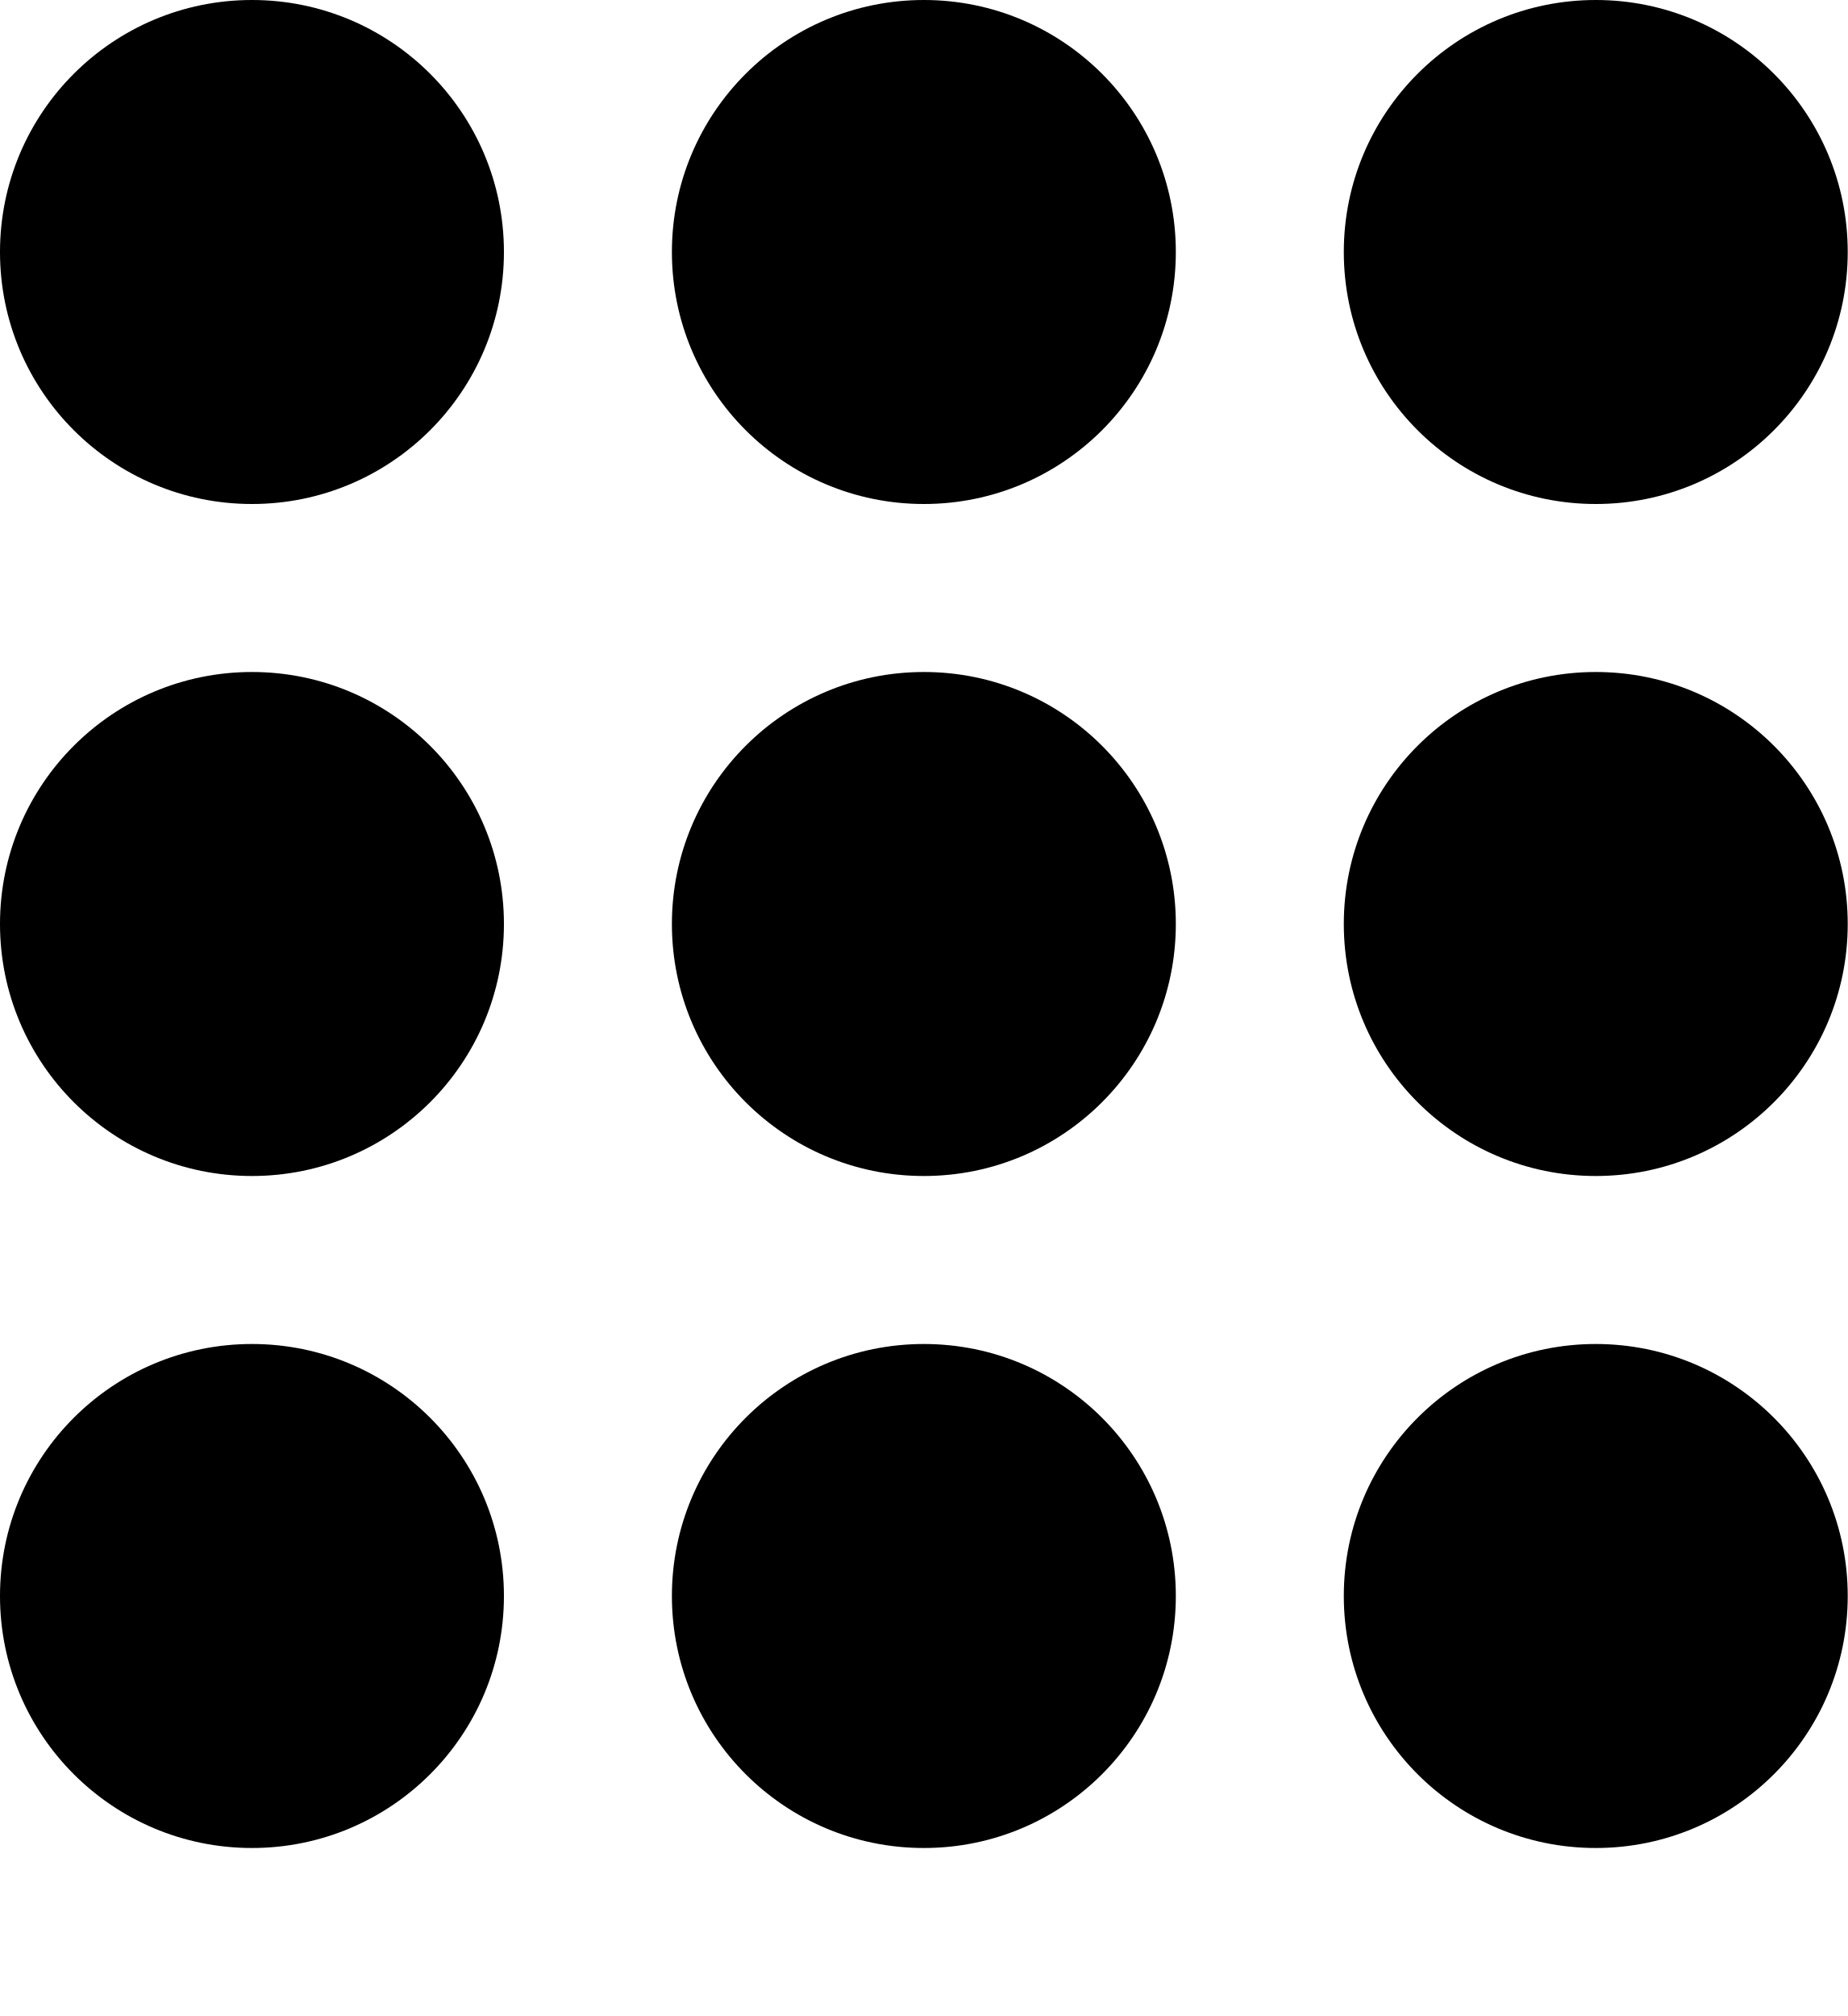
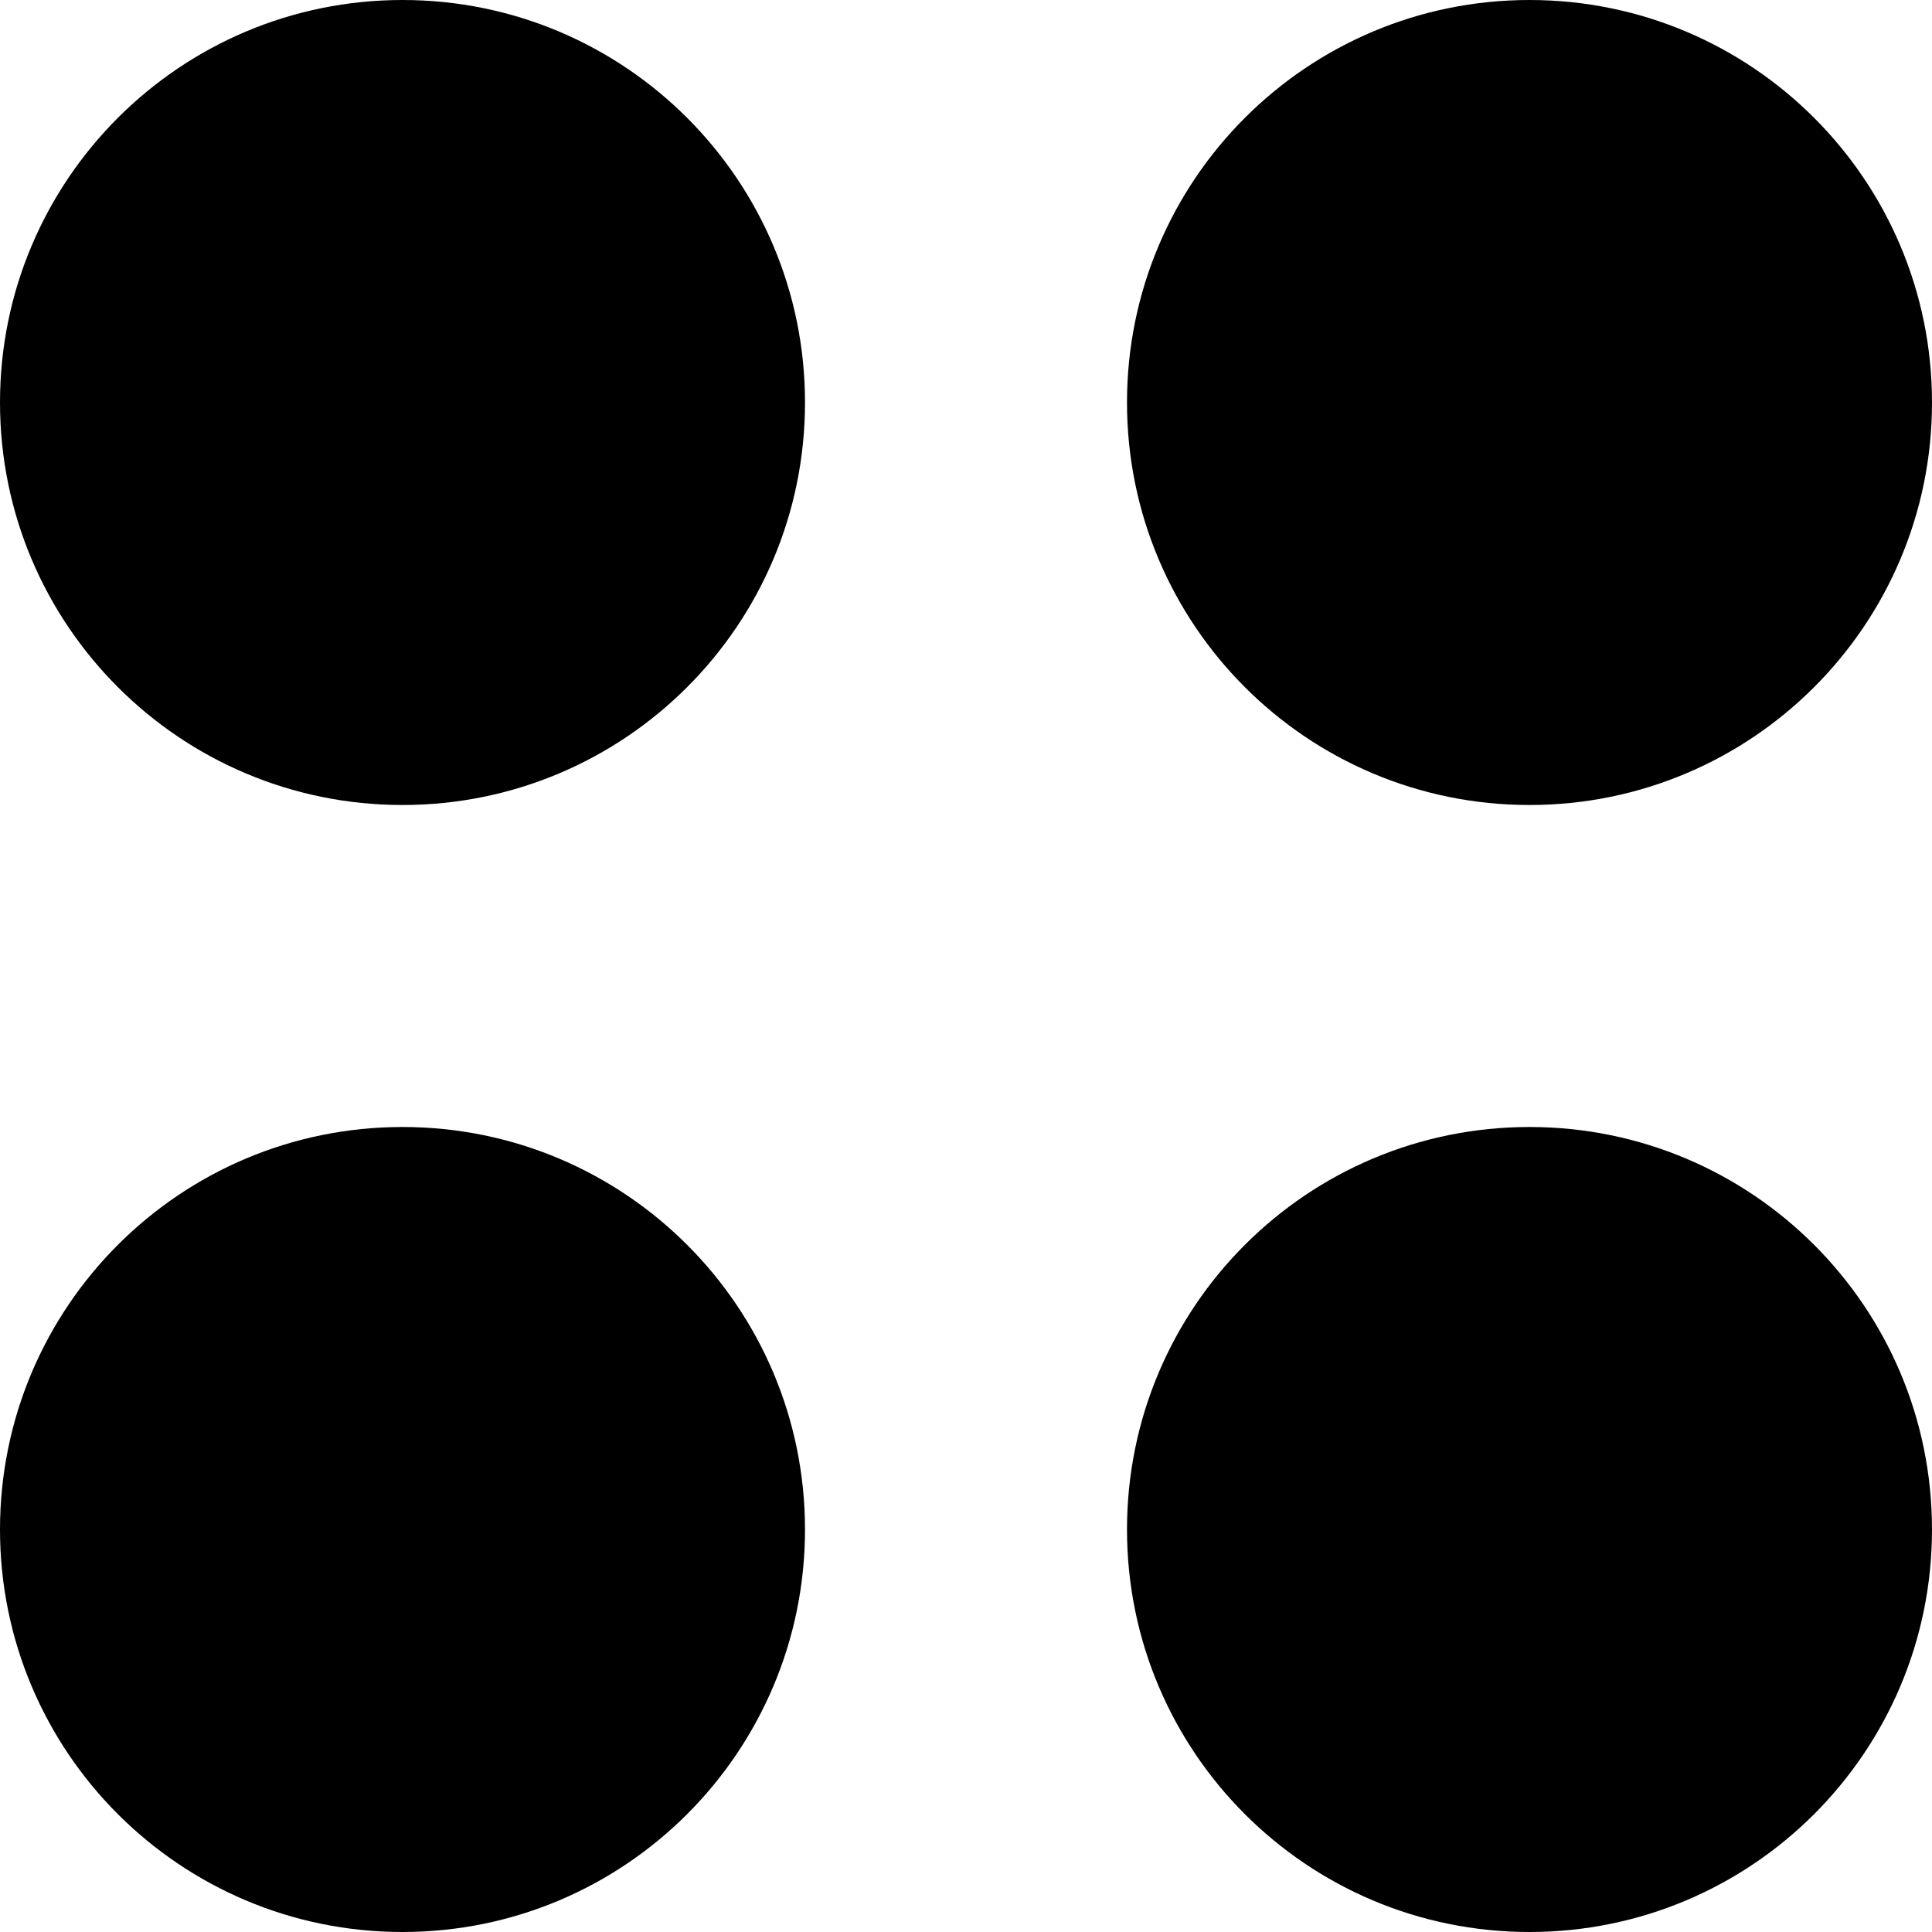
- <svg xmlns="http://www.w3.org/2000/svg" version="1.1" x="0px" y="0px" viewBox="0 0 880 960" enable-background="new 0 0 880 960" xml:space="preserve">
+ <svg xmlns="http://www.w3.org/2000/svg" version="1.1" x="0px" y="0px" viewBox="0 0 960 960" enable-background="new 0 0 960 960" xml:space="preserve">
+   <g id="row-5">
+ </g>
  <g id="row-4">
-     <g id="upload">
- 	</g>
-     <g id="menu">
- 	</g>
-     <g id="gear">
- 	</g>
-     <g id="external">
- 	</g>
-     <g id="graph">
- 	</g>
-   </g>
+ </g>
  <g id="row-3">
    <g id="alert">
	</g>
    <g id="expand">
	</g>
    <g id="collapse">
	</g>
    <g id="colections">
	</g>
    <g id="briefcase">
	</g>
    <g id="flag">
	</g>
    <g id="flag-small">
	</g>
    <g id="signpost">
	</g>
    <g id="info-card">
	</g>
    <g id="journal">
	</g>
    <g id="network">
	</g>
    <g id="trash">
	</g>
    <g id="card">
	</g>
    <g id="browser">
	</g>
    <g id="arrows">
	</g>
    <g id="arrow-left-rod">
	</g>
  </g>
  <g id="row-2">
    <g id="arrow-right-rod">
	</g>
    <g id="arrow-up-short">
	</g>
    <g id="arrow-down-short">
	</g>
    <g id="heart-full">
	</g>
    <g id="balloon-comments-inline">
	</g>
    <g id="balloon-comments">
	</g>
    <g id="check">
	</g>
    <g id="balloon-topic">
	</g>
    <g id="persons">
	</g>
    <g id="groups">
-       <path d="M240,120c0,66.3-53.7,120-120,120S0,186.3,0,120S53.7,0,120,0S240,53.7,240,120z M440,0c-66.3,0-120,53.7-120,120    s53.7,120,120,120s120-53.7,120-120S506.3,0,440,0z M760,240c66.3,0,120-53.7,120-120S826.3,0,760,0S640,53.7,640,120    S693.7,240,760,240z M120,320C53.7,320,0,373.7,0,440s53.7,120,120,120s120-53.7,120-120S186.3,320,120,320z M440,320    c-66.3,0-120,53.7-120,120s53.7,120,120,120s120-53.7,120-120S506.3,320,440,320z M760,320c-66.3,0-120,53.7-120,120    s53.7,120,120,120s120-53.7,120-120S826.3,320,760,320z M120,640C53.7,640,0,693.7,0,760s53.7,120,120,120s120-53.7,120-120    S186.3,640,120,640z M440,640c-66.3,0-120,53.7-120,120s53.7,120,120,120s120-53.7,120-120S506.3,640,440,640z M760,640    c-66.3,0-120,53.7-120,120s53.7,120,120,120s120-53.7,120-120S826.3,640,760,640z" />
+       <path id="groups_1_" d="M400,200c0,110.5-89.5,200-200,200C89.5,400,0,310.5,0,200S89.5,0,200,0C310.5,0,400,89.5,400,200z     M760,400c110.5,0,200-89.5,200-200S870.5,0,760,0C649.5,0,560,89.5,560,200S649.5,400,760,400z M200,560C89.5,560,0,649.5,0,760    s89.5,200,200,200c110.5,0,200-89.5,200-200S310.5,560,200,560z M760,560c-110.5,0-200,89.5-200,200s89.5,200,200,200    c110.5,0,200-89.5,200-200S870.5,560,760,560z" />
    </g>
    <g id="building-big">
	</g>
    <g id="person-card-2">
	</g>
    <g id="person-card-3">
	</g>
    <g id="plus">
	</g>
    <g id="arrow-right-long">
	</g>
    <g id="arrow-left-long">
	</g>
  </g>
  <g id="row-1">
    <g id="heart-inline">
	</g>
    <g id="close-short">
	</g>
    <g id="hash">
	</g>
    <g id="people">
	</g>
    <g id="building-small">
	</g>
    <g id="person">
	</g>
    <g id="close-long">
	</g>
    <g id="post">
	</g>
    <g id="star">
	</g>
    <g id="heart">
	</g>
    <g id="link">
	</g>
    <g id="camera">
	</g>
    <g id="balloon-text">
	</g>
    <g id="pin">
	</g>
    <g id="clock">
	</g>
  </g>
  <g id="guides">
</g>
</svg>
